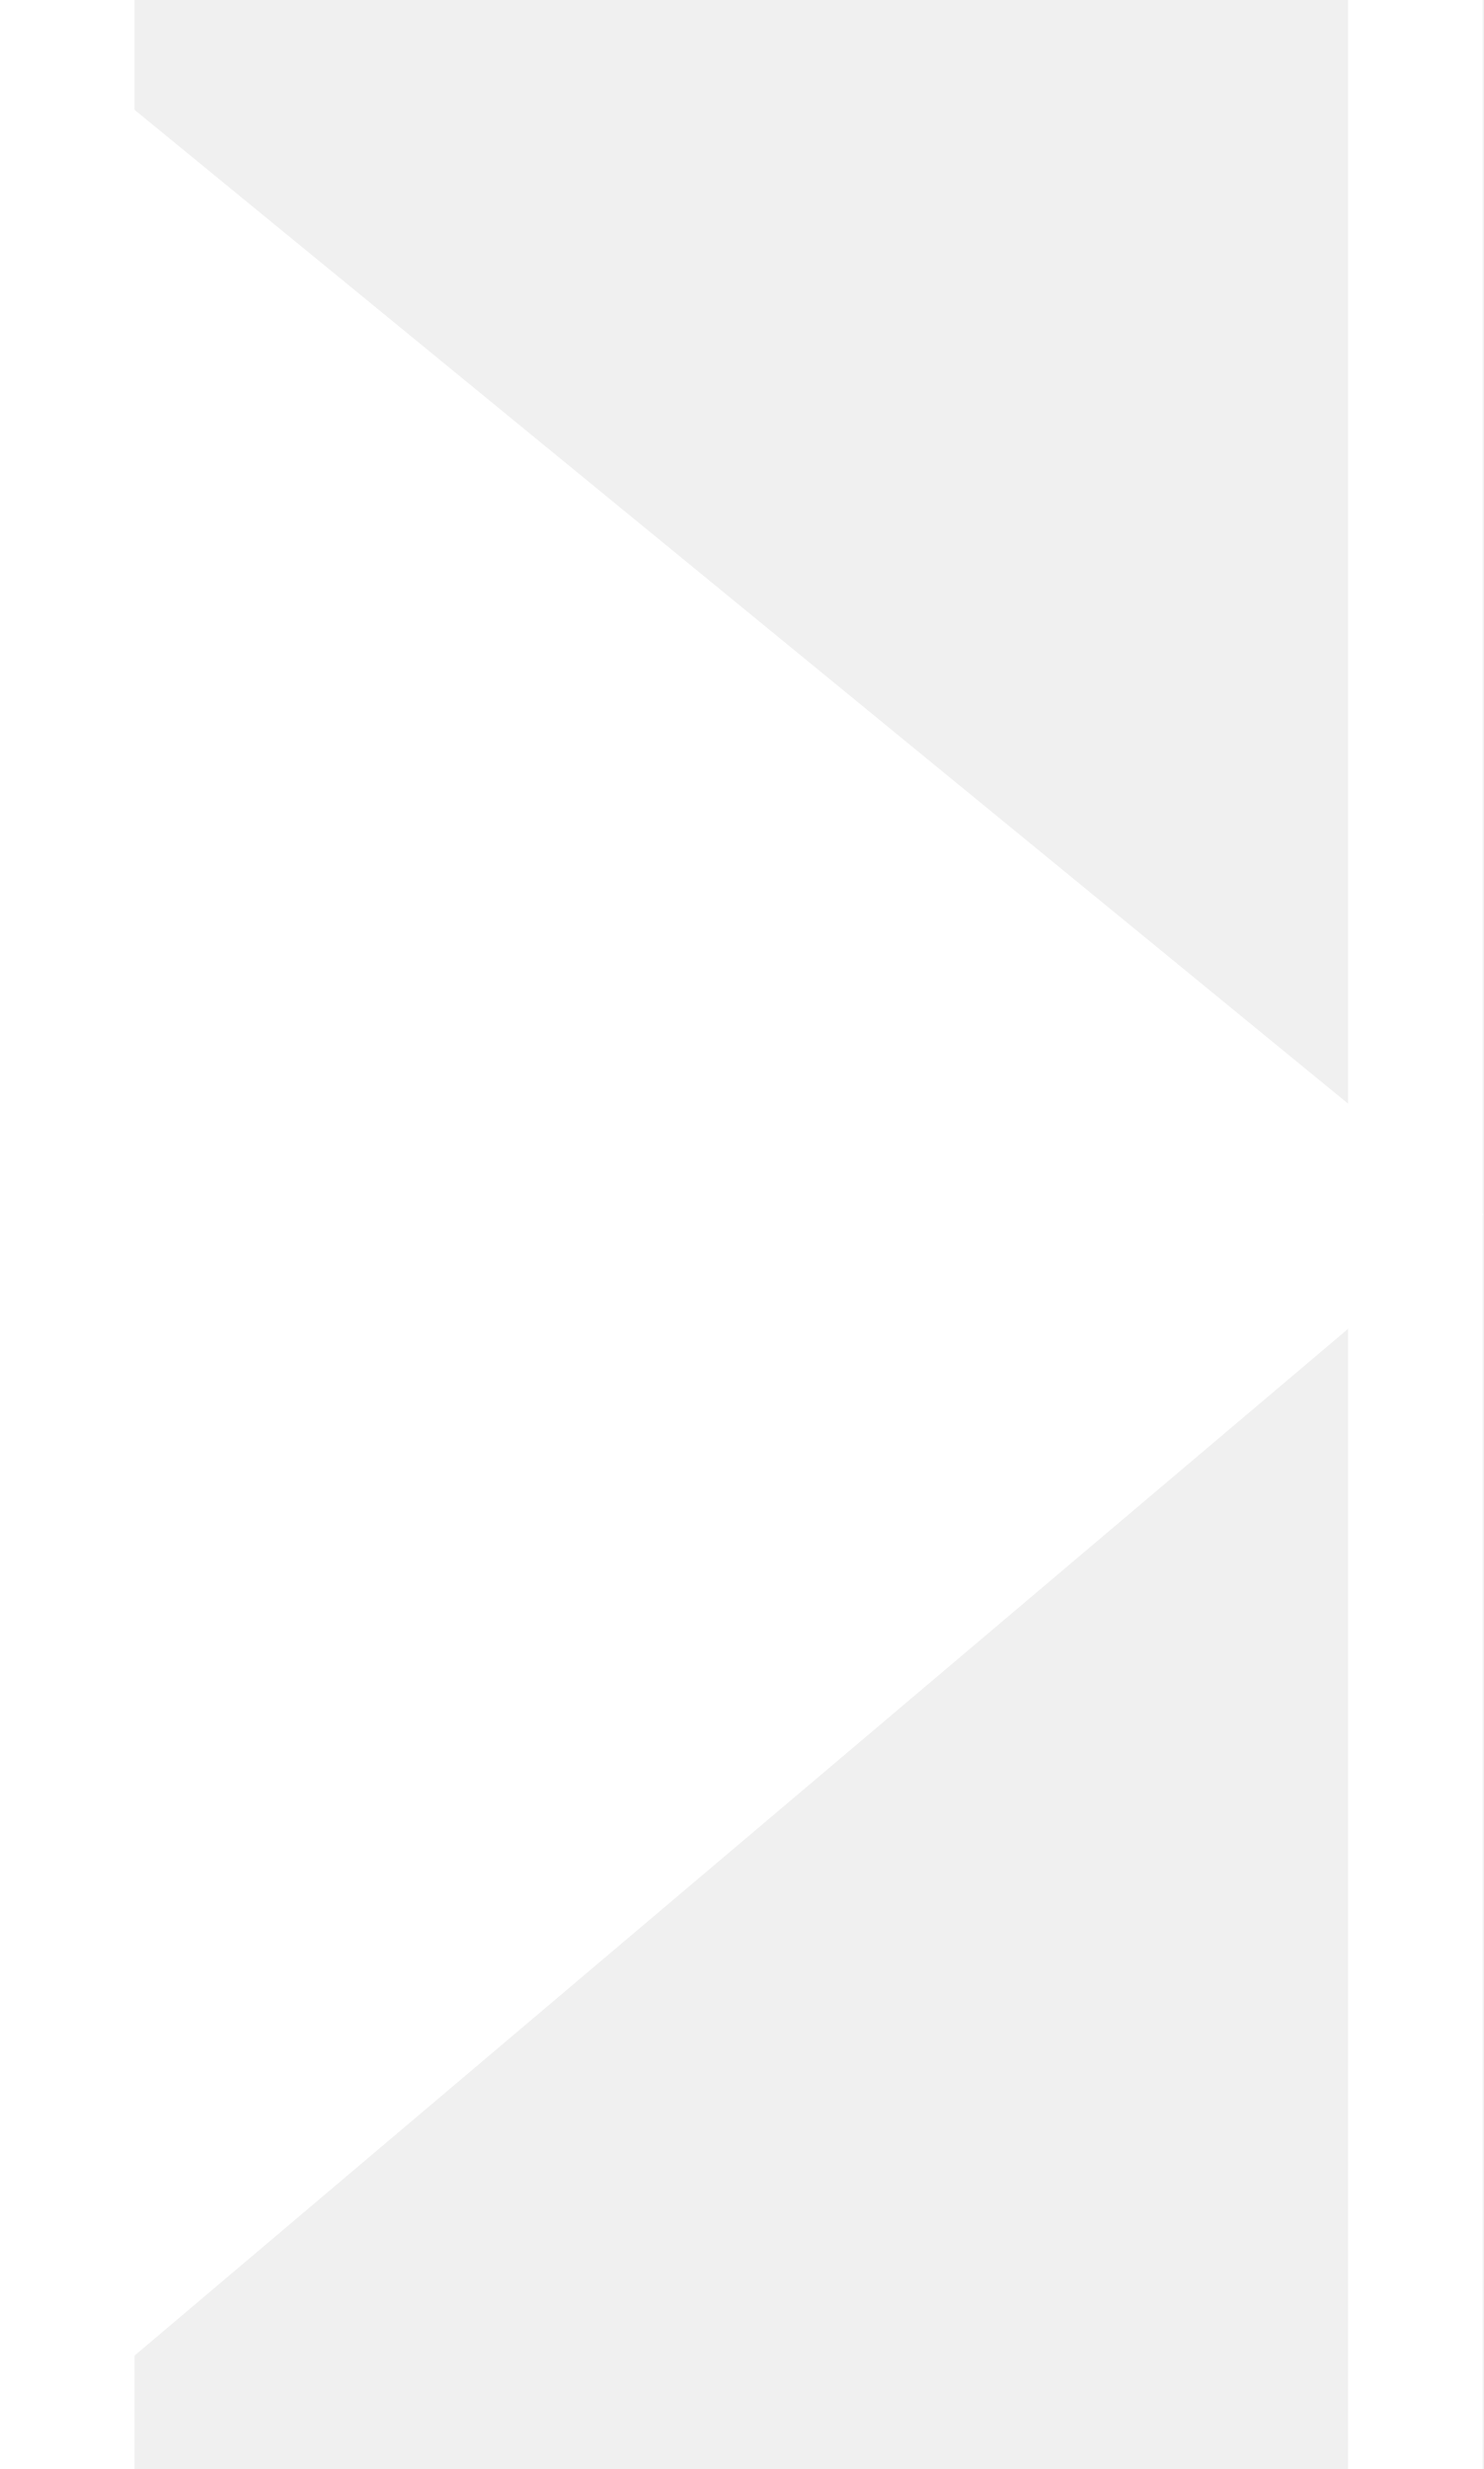
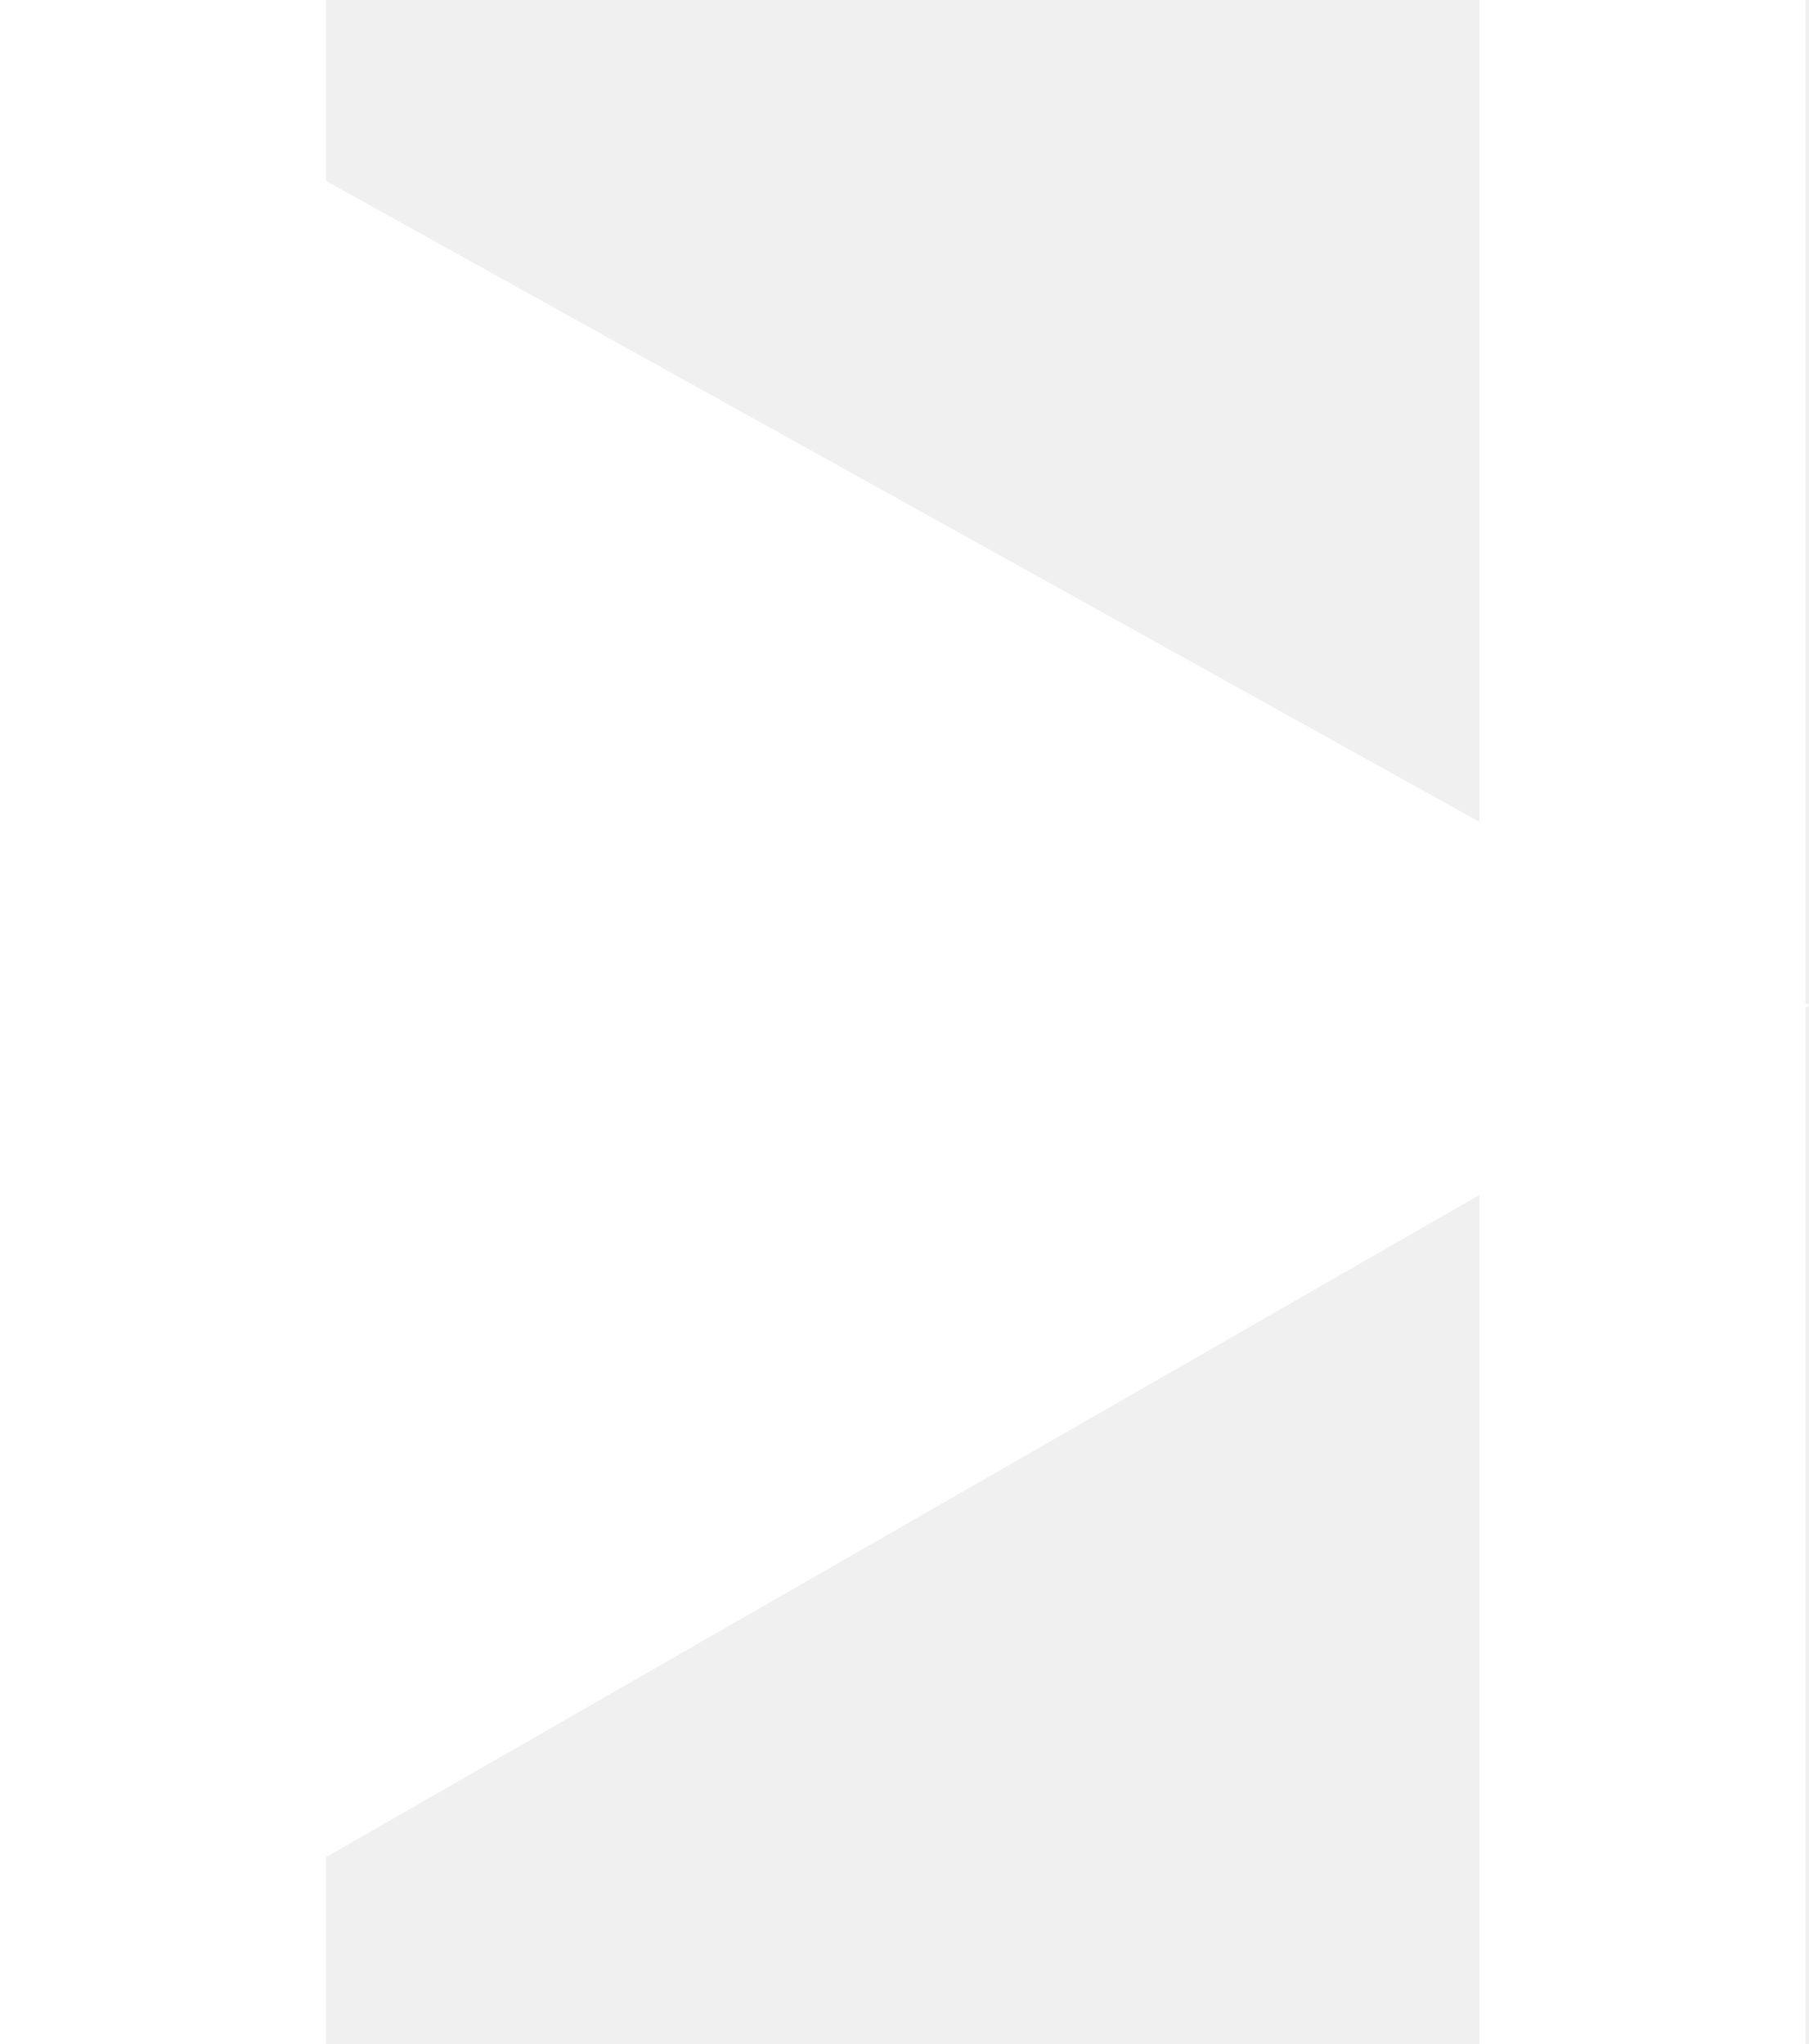
- <svg xmlns="http://www.w3.org/2000/svg" viewBox="0 0 17.571 29.24">
-   <g id="3d7ec389-8ef2-4ada-9305-0db905c00d6d" data-name="Layer 2">
-     <g id="b2da4421-b72a-404d-b3db-90ab8d86c94c" data-name="Layer 1">
-       <rect x="15.969" width="1.594" height="29.24" fill="#fff" />
-       <rect width="1.594" height="29.24" fill="#fff" />
-       <g id="e56e26e2-1f45-4420-9fda-47a891edac5d" data-name="ce87ae65-ad83-4552-9235-6da75accc532">
-         <polygon points="0.006 29.24 0.006 0.001 17.571 14.382 0.006 29.24" fill="#fff" />
+ <svg xmlns="http://www.w3.org/2000/svg" version="1.1" id="Layer_1" x="0px" y="0px" viewBox="0 0 17.571 19.865" enable-background="new 0 0 17.571 19.865" xml:space="preserve">
+   <g id="_x33_d7ec389-8ef2-4ada-9305-0db905c00d6d">
+     <g id="b2da4421-b72a-404d-b3db-90ab8d86c94c">
+       <g>
+         <rect x="0" fill="#FFFFFF" width="3.167" height="19.865" />
+         <rect x="14.375" fill="#FFFFFF" width="3.167" height="19.865" />
+       </g>
+       <g id="e56e26e2-1f45-4420-9fda-47a891edac5d">
+         <polygon fill="#FFFFFF" points="0.006,19.865 0.006,0.001 17.583,9.771    " />
      </g>
    </g>
  </g>
</svg>
